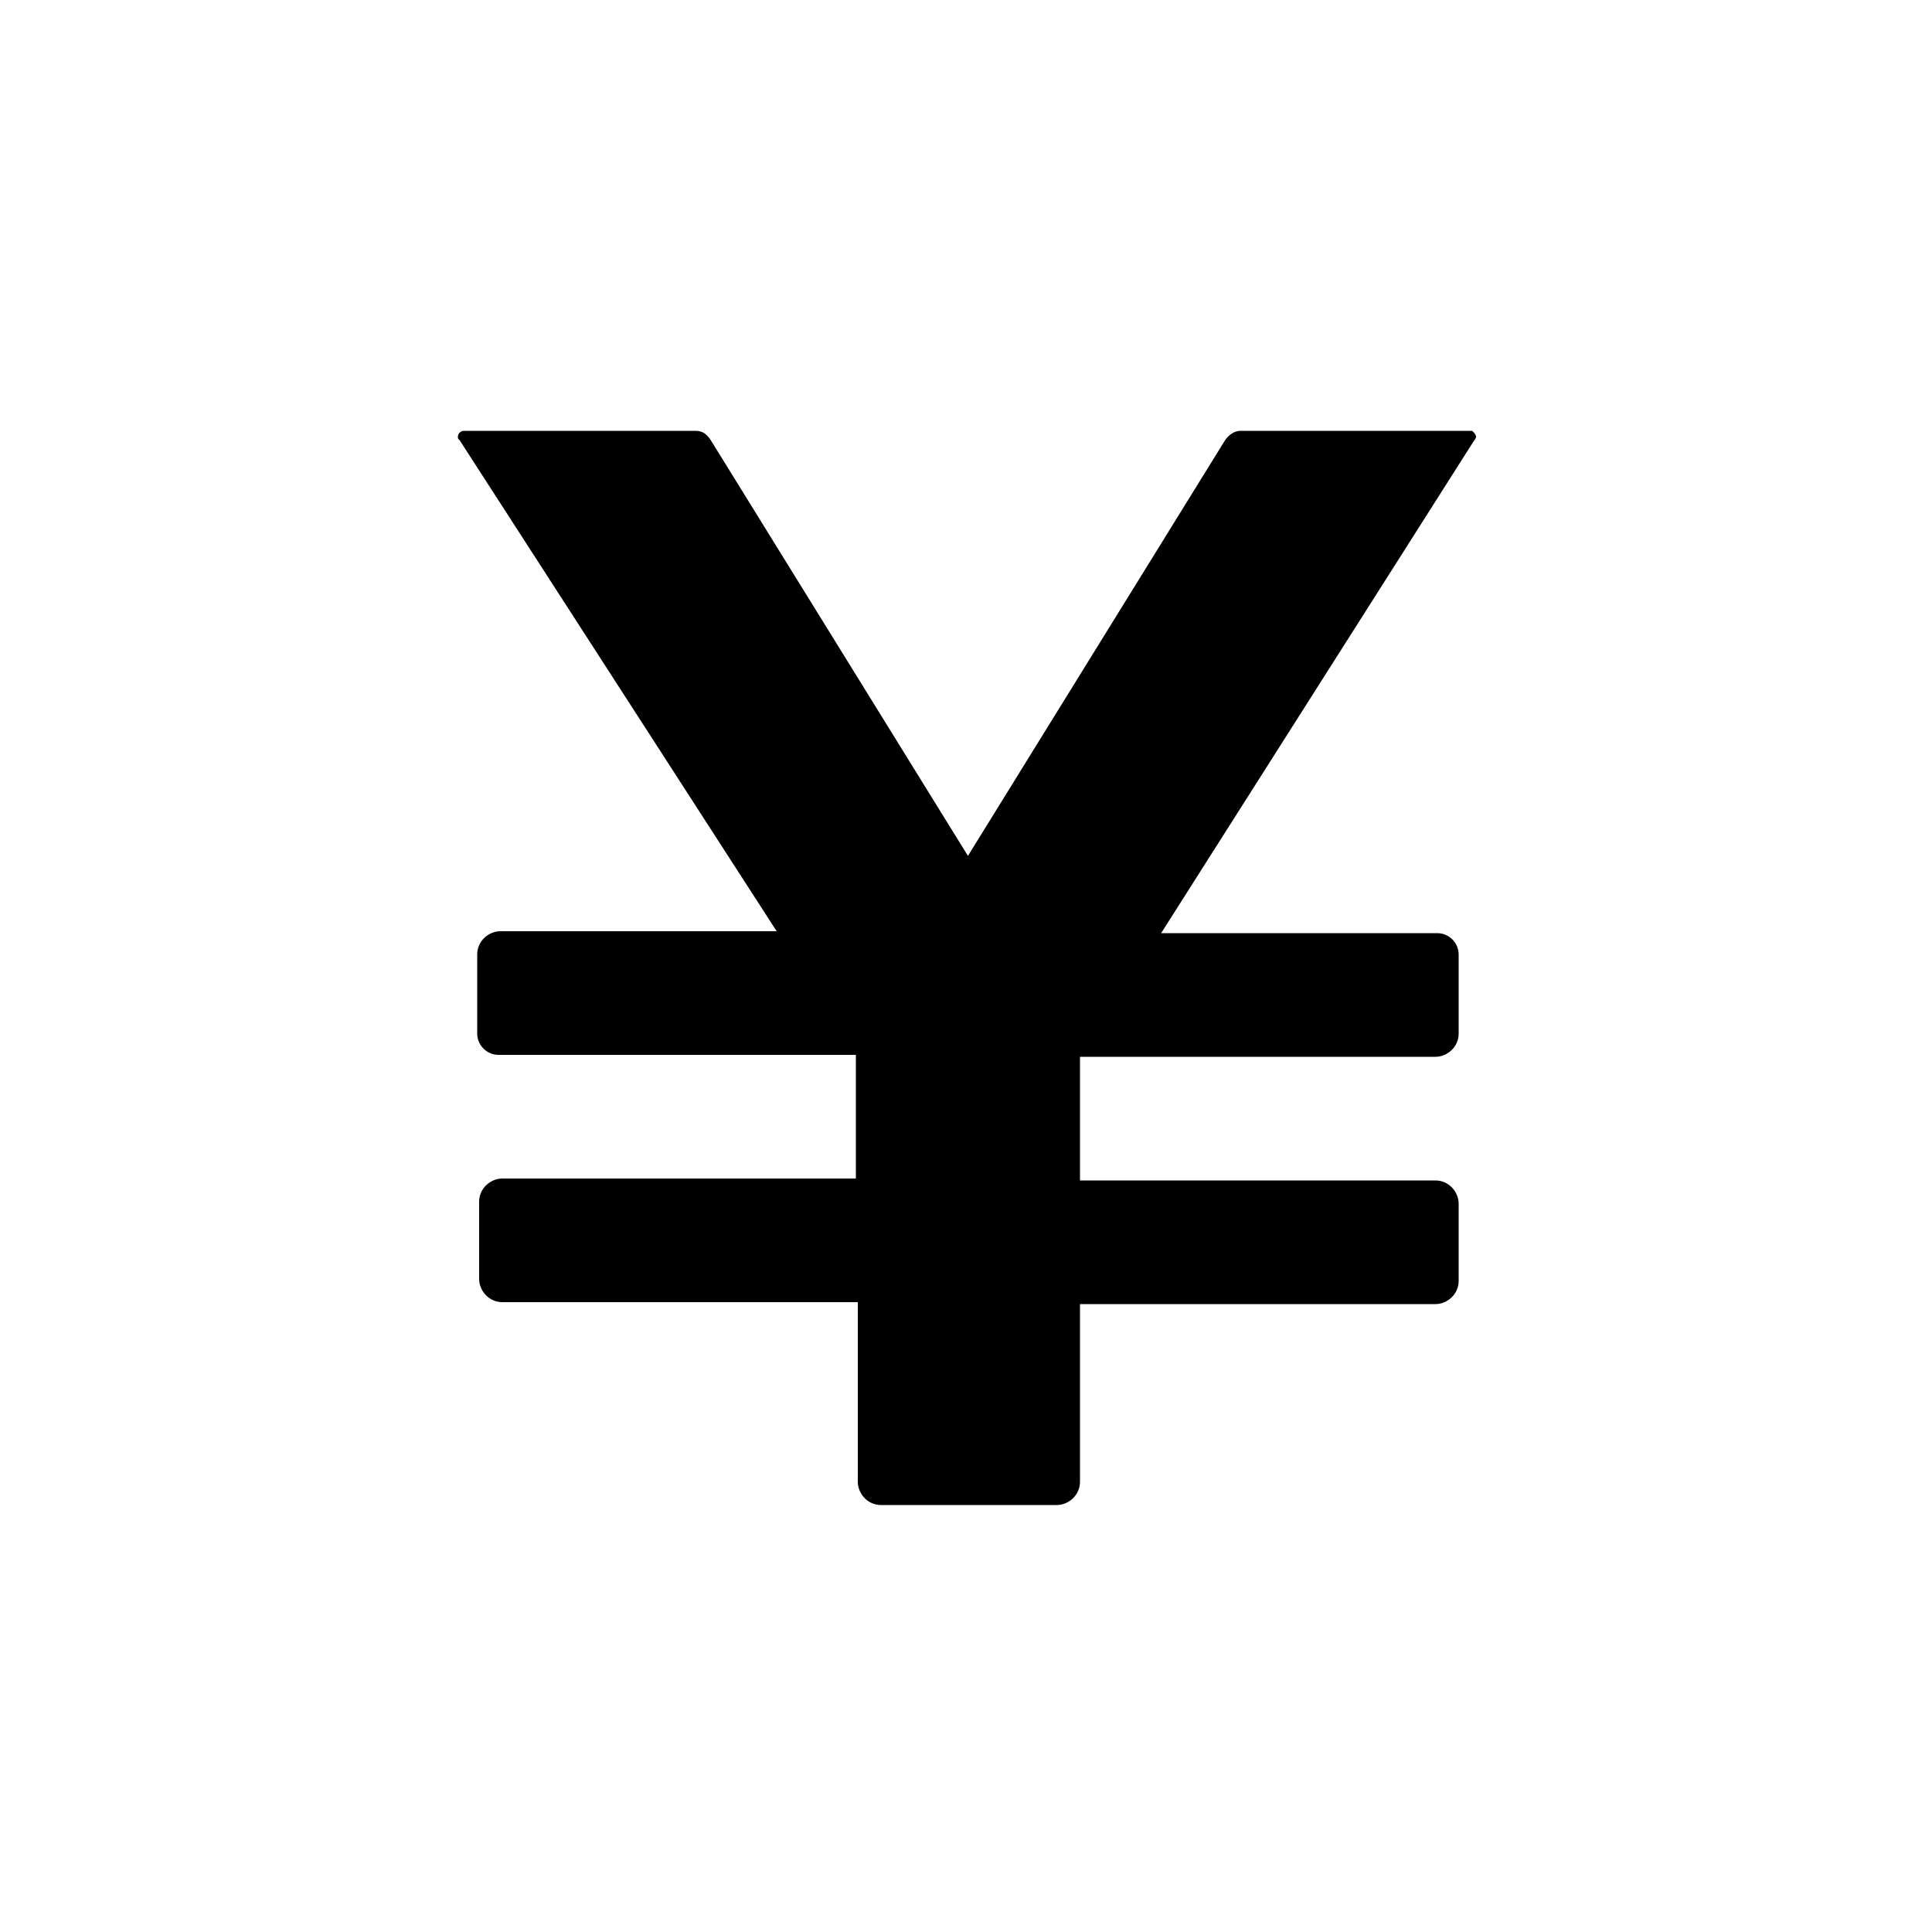
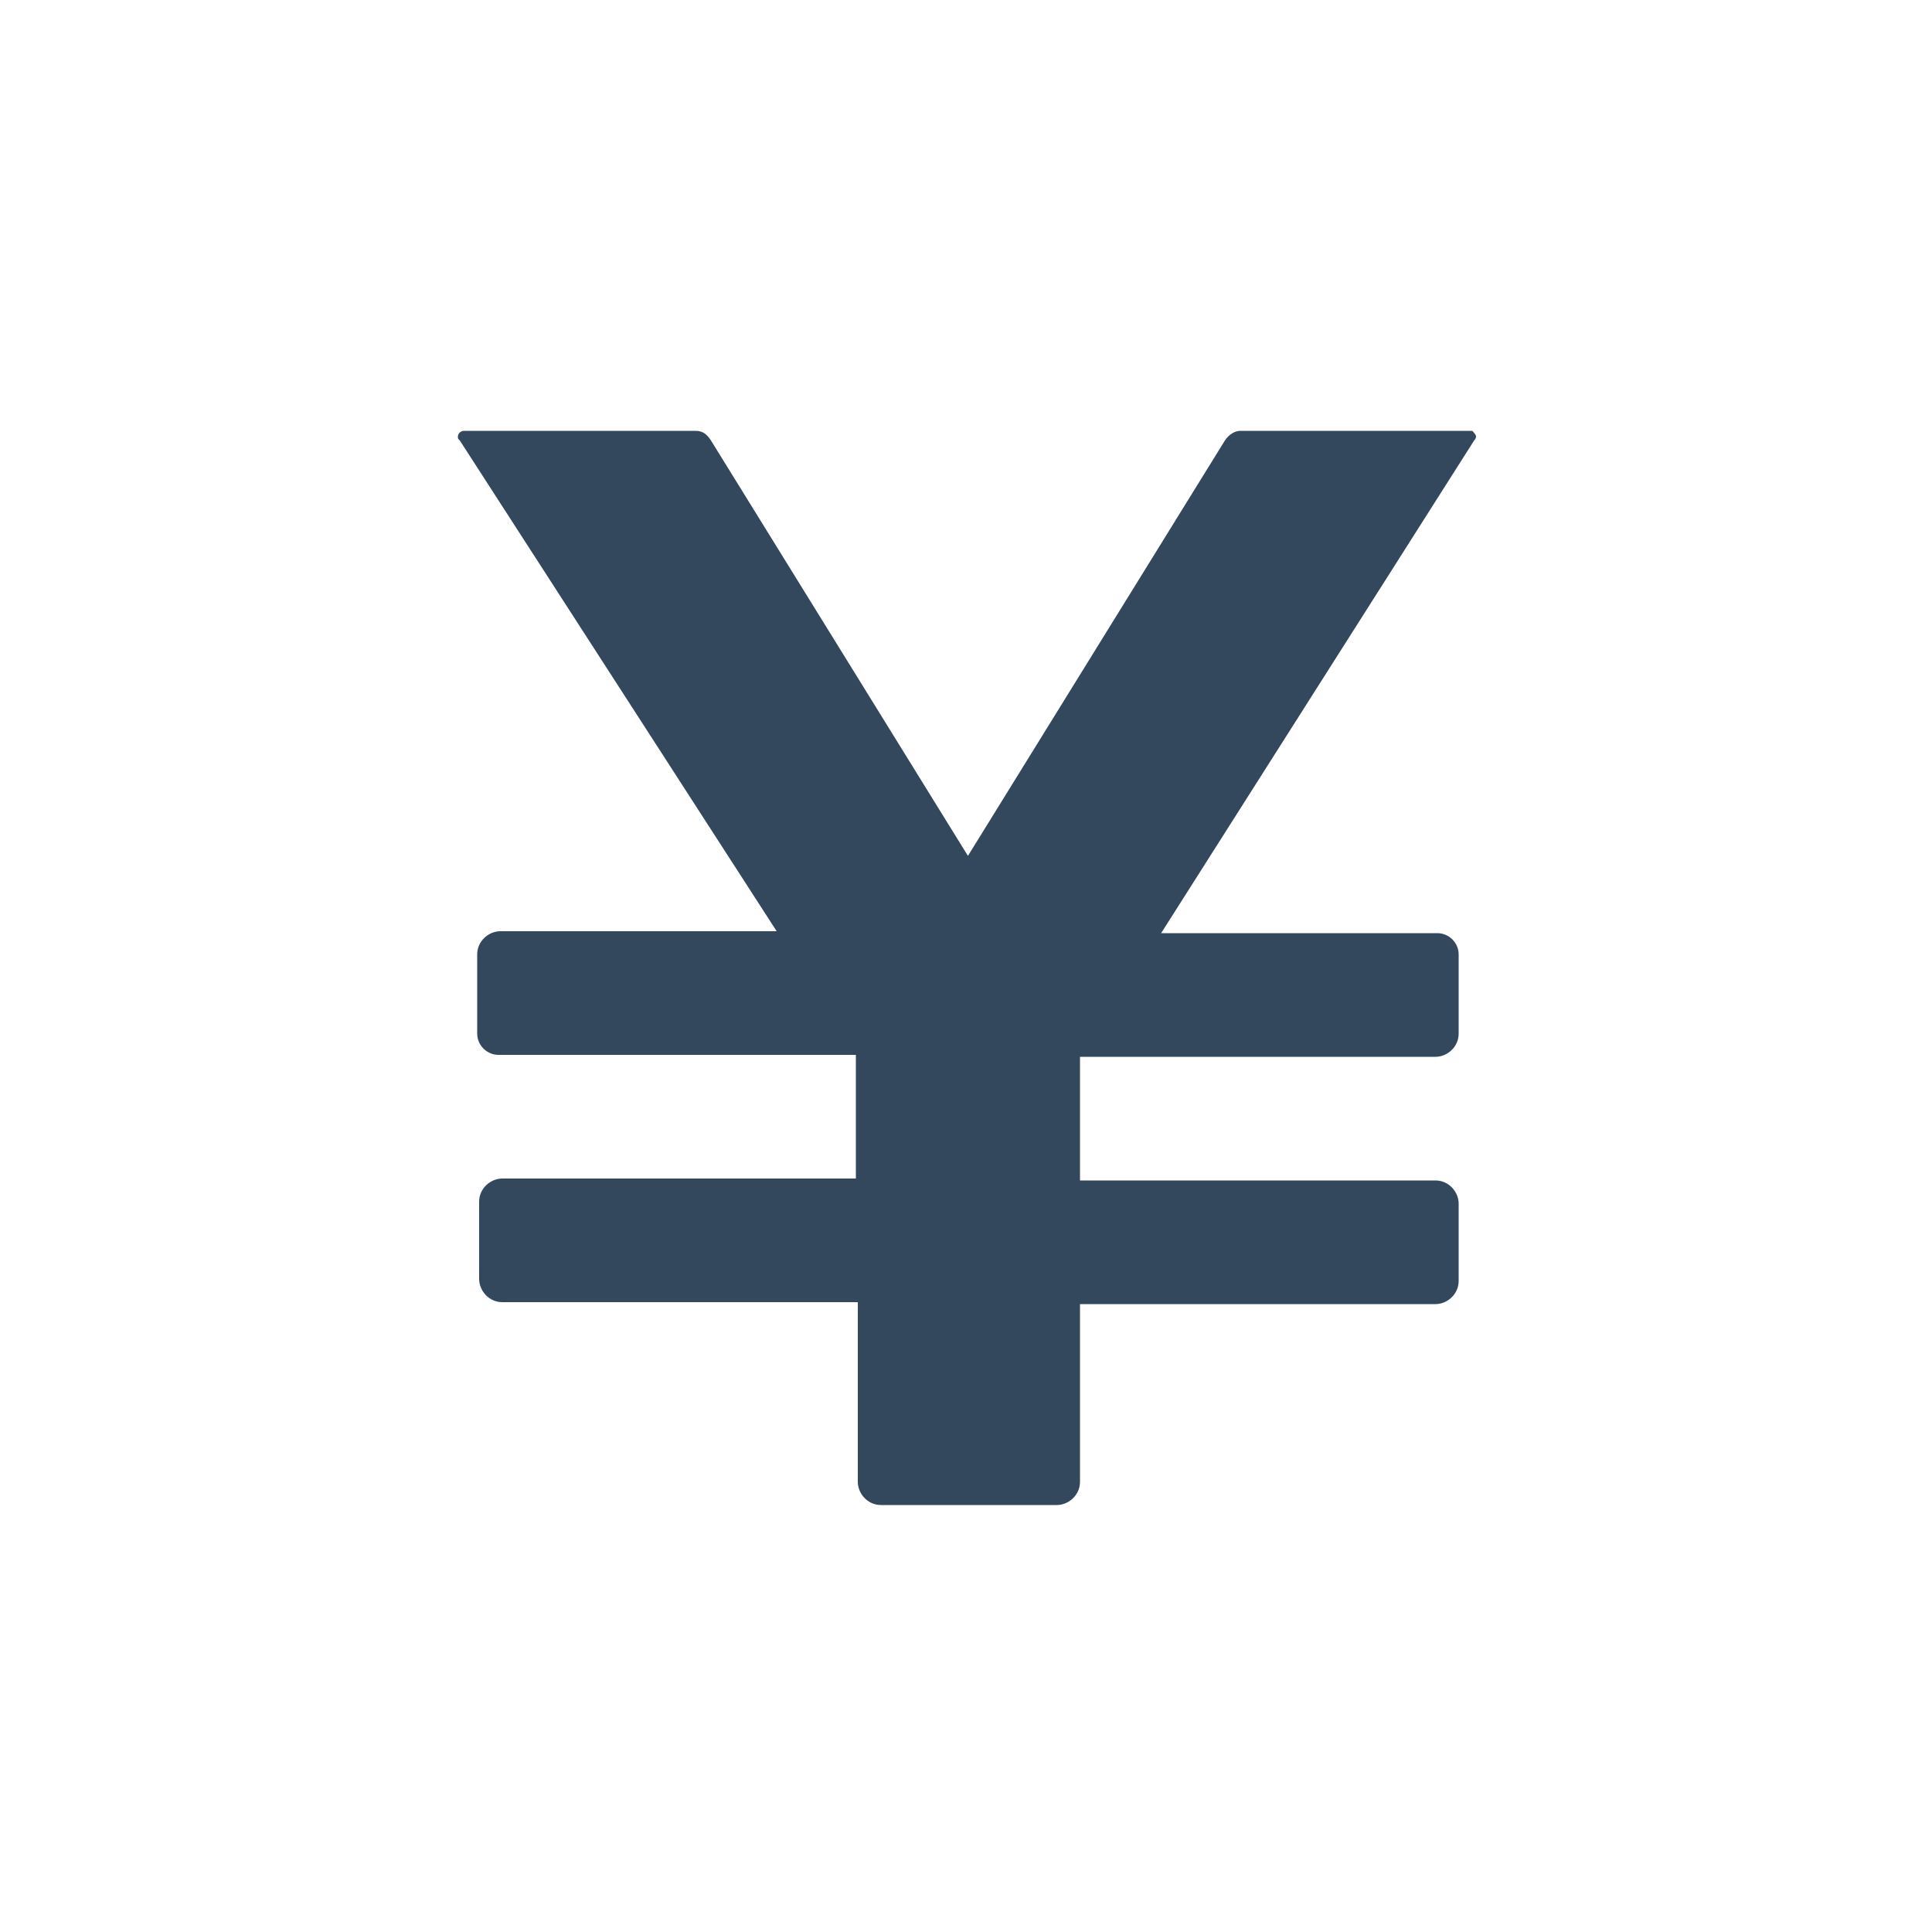
<svg xmlns="http://www.w3.org/2000/svg" version="1.1" id="Layer_1" x="0px" y="0px" viewBox="-249 351 100 100" enable-background="new -249 351 100 100" xml:space="preserve">
  <g>
-     <path d="M-172.7,373.8c0,0,0.1-0.1,0.1-0.2c0-0.1-0.1-0.2-0.2-0.3v0h-0.5h-0.5h-11c-0.3,0-0.6,0.2-0.8,0.5h0l-13.3,21.5l-13.3-21.5   h0c-0.2-0.3-0.4-0.5-0.8-0.5h-11.1h-0.4h-0.5c-0.1,0-0.3,0.1-0.3,0.3c0,0.1,0,0.1,0.1,0.2h0l16.4,25.4H-223v0c0,0,0,0-0.1,0   c-0.6,0-1.2,0.5-1.2,1.2l0,0v4l0,0l0,0v0.1h0c0,0.6,0.5,1.1,1.1,1.1c0,0,0,0,0.1,0v0h18.4v6.4H-223v0c0,0,0,0,0,0   c-0.6,0-1.2,0.5-1.2,1.2v4c0,0.6,0.5,1.2,1.2,1.2c0,0,0,0,0,0v0h18.4v9.2c0,0,0,0,0,0.1c0,0.6,0.5,1.2,1.2,1.2c0,0,0,0,0,0l0,0h9.1   v0c0.6,0,1.2-0.5,1.2-1.2c0,0,0,0,0,0v-9.2h18.4v0c0,0,0,0,0,0c0.6,0,1.2-0.5,1.2-1.2v-4c0-0.6-0.5-1.2-1.2-1.2c0,0,0,0,0,0v0   h-18.4v-6.4h18.4v0c0,0,0,0,0,0c0.6,0,1.2-0.5,1.2-1.2v-4.1h0c0-0.6-0.5-1.1-1.1-1.1c0,0,0,0,0,0v0h-14.3L-172.7,373.8   C-172.7,373.8-172.7,373.8-172.7,373.8z" />
+     <path fill="#33485D" d="M-172.7,373.8c0,0,0.1-0.1,0.1-0.2c0-0.1-0.1-0.2-0.2-0.3v0h-0.5h-0.5h-11c-0.3,0-0.6,0.2-0.8,0.5h0   l-13.3,21.5l-13.3-21.5h0c-0.2-0.3-0.4-0.5-0.8-0.5h-11.1h-0.4h-0.5c-0.1,0-0.3,0.1-0.3,0.3c0,0.1,0,0.1,0.1,0.2h0l16.4,25.4H-223   v0c0,0,0,0-0.1,0c-0.6,0-1.2,0.5-1.2,1.2l0,0v4l0,0l0,0v0.1h0c0,0.6,0.5,1.1,1.1,1.1c0,0,0,0,0.1,0v0h18.4v6.4H-223v0c0,0,0,0,0,0   c-0.6,0-1.2,0.5-1.2,1.2v4c0,0.6,0.5,1.2,1.2,1.2c0,0,0,0,0,0v0h18.4v9.2c0,0,0,0,0,0.1c0,0.6,0.5,1.2,1.2,1.2c0,0,0,0,0,0l0,0h9.1   v0c0.6,0,1.2-0.5,1.2-1.2c0,0,0,0,0,0v-9.2h18.4v0c0,0,0,0,0,0c0.6,0,1.2-0.5,1.2-1.2v-4c0-0.6-0.5-1.2-1.2-1.2c0,0,0,0,0,0v0   h-18.4v-6.4h18.4v0c0,0,0,0,0,0c0.6,0,1.2-0.5,1.2-1.2v-4.1h0c0-0.6-0.5-1.1-1.1-1.1c0,0,0,0,0,0v0h-14.3L-172.7,373.8   C-172.7,373.8-172.7,373.8-172.7,373.8z" />
  </g>
</svg>
